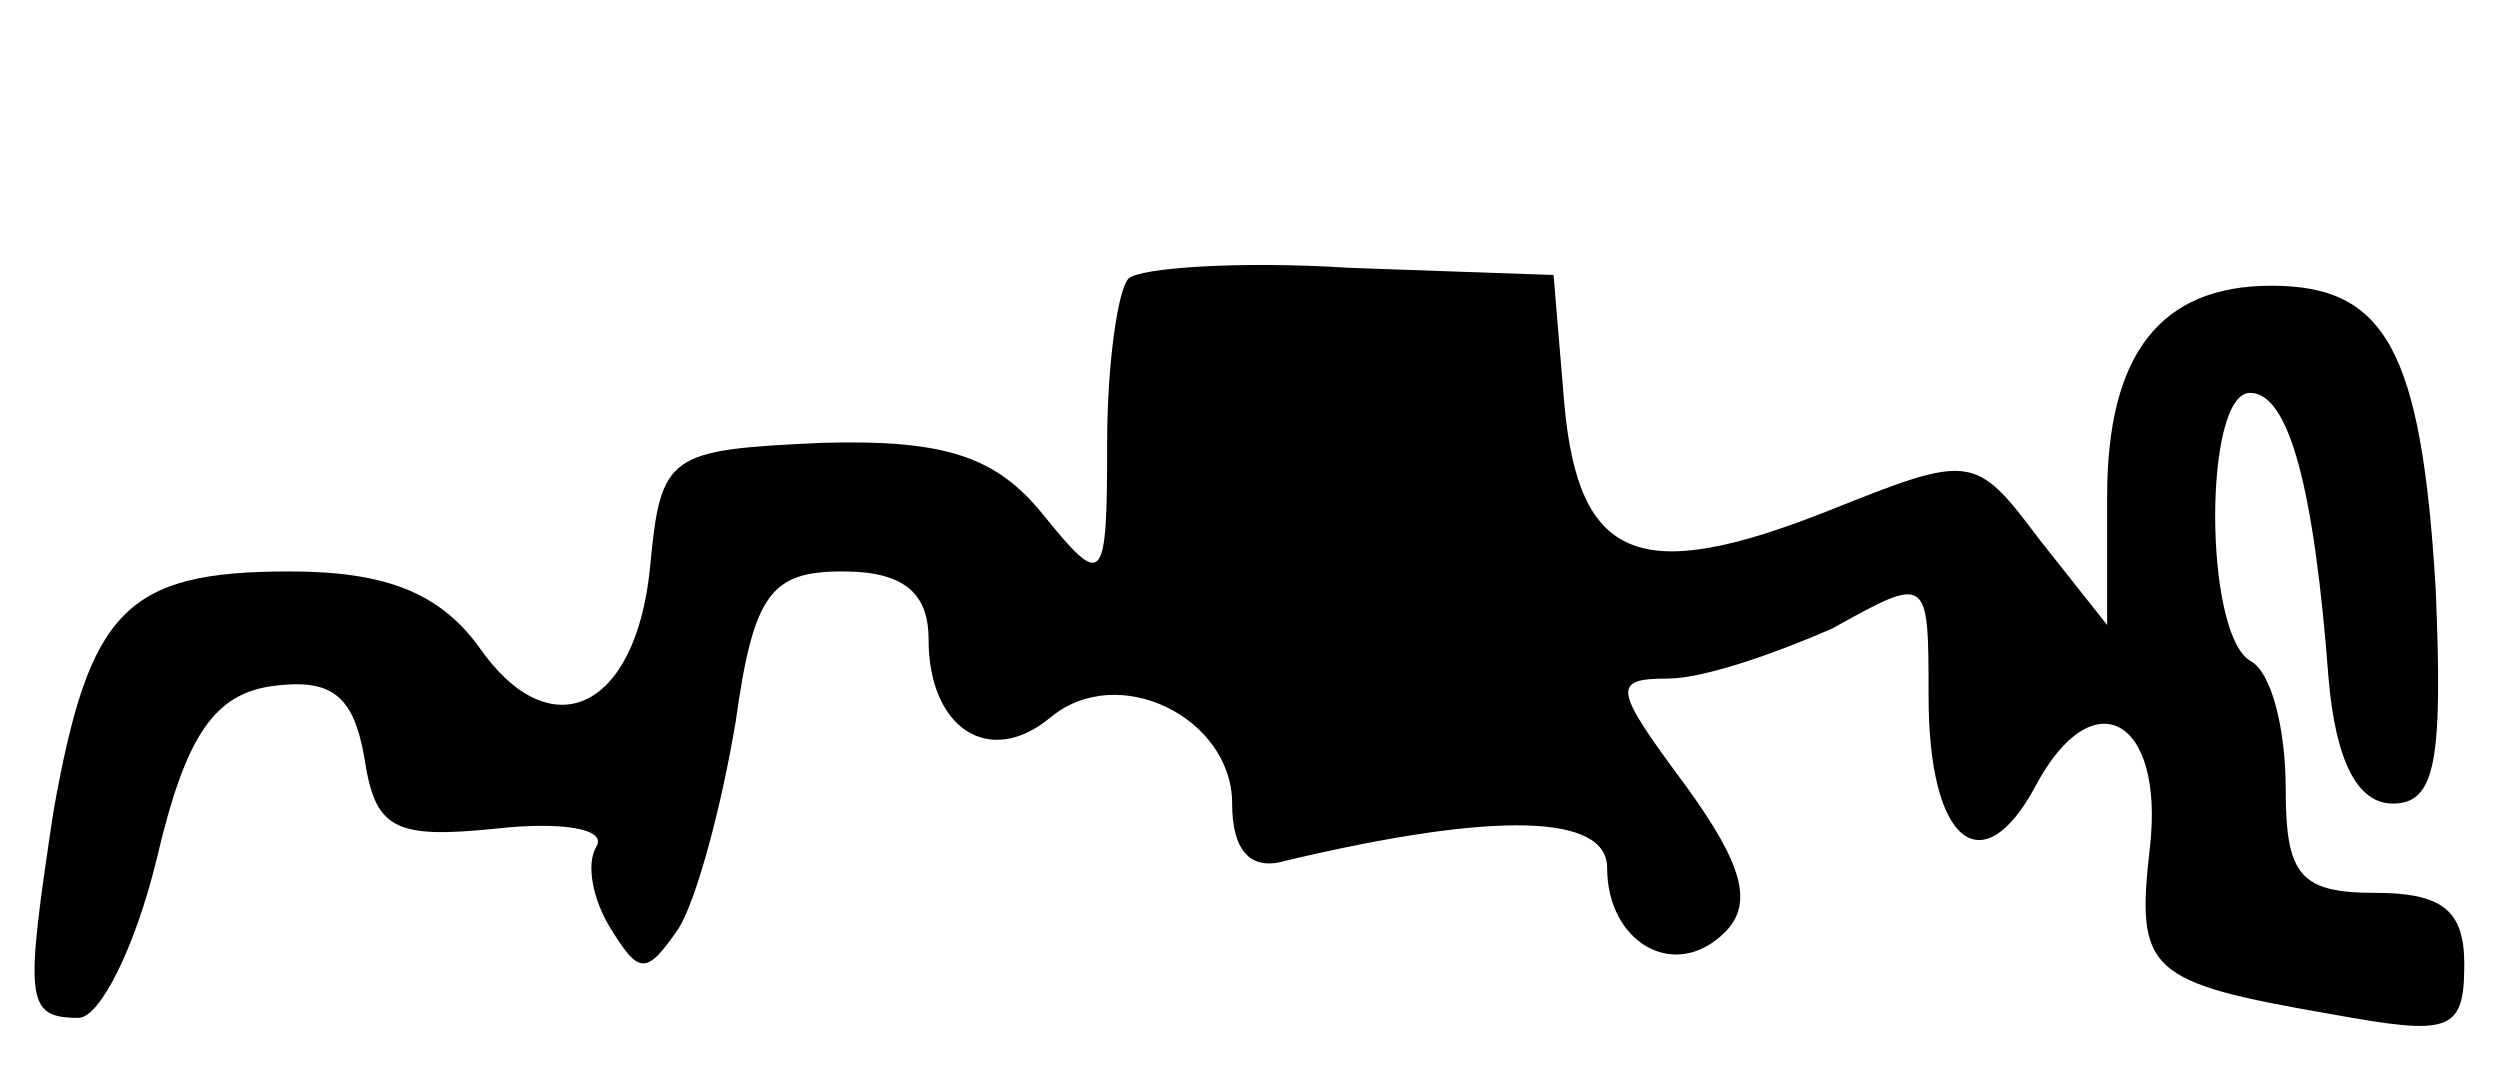
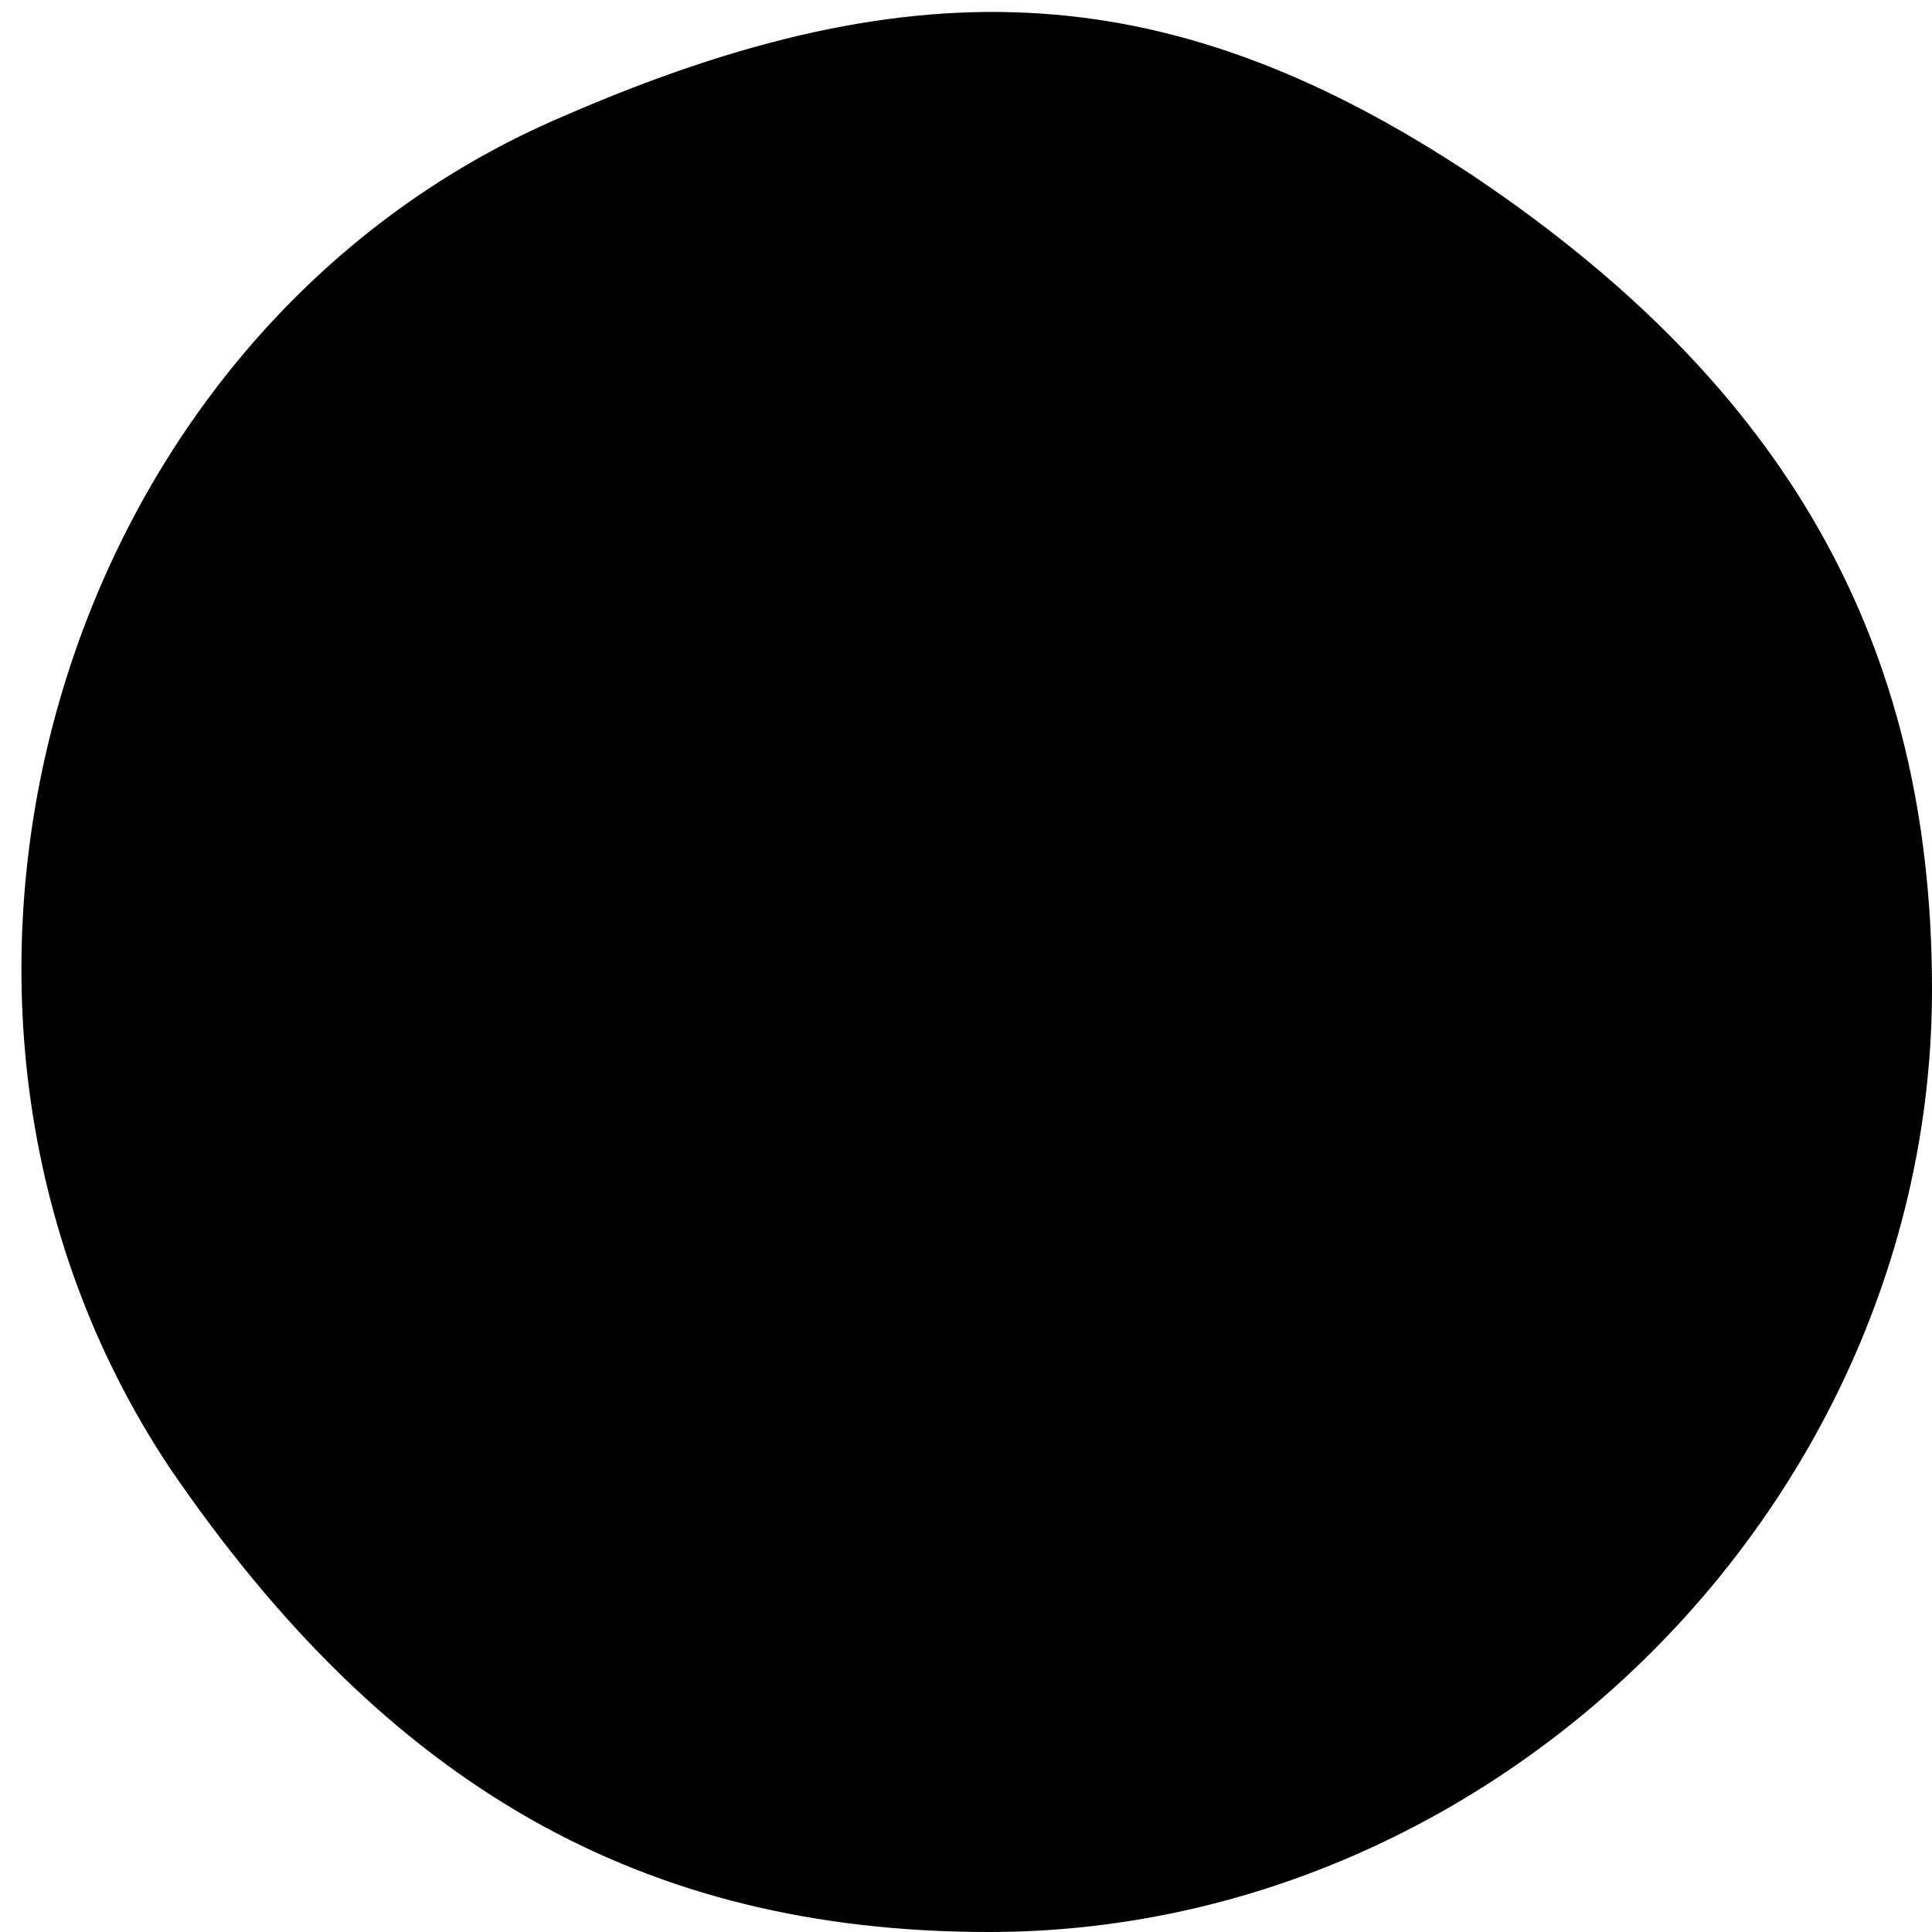
- <svg xmlns="http://www.w3.org/2000/svg" version="1.0" width="70pt" height="30pt" viewBox="0 0 70 30" preserveAspectRatio="xMidYMid meet">
-   <g transform="translate(0,30) scale(0.1,-0.1)" fill="#000000" stroke="none">
-     <path d="M316 222 c-3 -3 -6 -24 -6 -46 0 -40 -1 -41 -18 -20 -13 16 -27 21 -62 20 -43 -2 -45 -3 -48 -35 -4 -40 -28 -51 -48 -22 -11 15 -26 21 -53 21 -46 0 -56 -11 -66 -67 -8 -53 -8 -58 7 -58 6 0 16 20 22 45 8 34 16 46 33 48 16 2 22 -3 25 -20 3 -20 8 -23 37 -20 18 2 31 0 28 -5 -3 -5 -1 -15 4 -23 8 -13 10 -13 19 0 5 8 12 34 16 58 5 36 10 42 30 42 17 0 24 -6 24 -19 0 -25 17 -36 34 -22 19 16 51 0 51 -24 0 -13 5 -19 15 -16 59 14 90 13 90 -2 0 -21 19 -32 33 -18 8 8 5 19 -11 41 -20 27 -21 30 -5 30 10 0 30 7 46 14 27 15 27 15 27 -19 0 -41 15 -53 30 -25 16 30 36 19 32 -17 -4 -35 -1 -38 51 -47 33 -6 37 -5 37 14 0 15 -6 20 -25 20 -21 0 -25 5 -25 29 0 17 -4 33 -10 36 -13 8 -13 75 0 75 11 0 18 -27 22 -80 2 -23 8 -35 18 -35 12 0 14 12 12 60 -4 67 -14 85 -46 85 -31 0 -46 -19 -46 -59 l0 -36 -19 24 c-18 24 -19 24 -59 8 -53 -21 -70 -14 -74 30 l-3 36 -57 2 c-31 2 -59 0 -62 -3z" />
+ <svg xmlns="http://www.w3.org/2000/svg" version="1.0" width="25pt" height="25pt" viewBox="0 0 25 25" preserveAspectRatio="xMidYMid meet">
+   <g transform="translate(0,25) scale(0.1,-0.1)" fill="#000000" stroke="none">
+     <path d="M73 235 c-66 -28 -91 -115 -51 -175 28 -41 61 -60 106 -60 66 0 122 56 122 122 0 45 -19 78 -59 105 -39 26 -72 28 -118 8z" />
  </g>
</svg>
